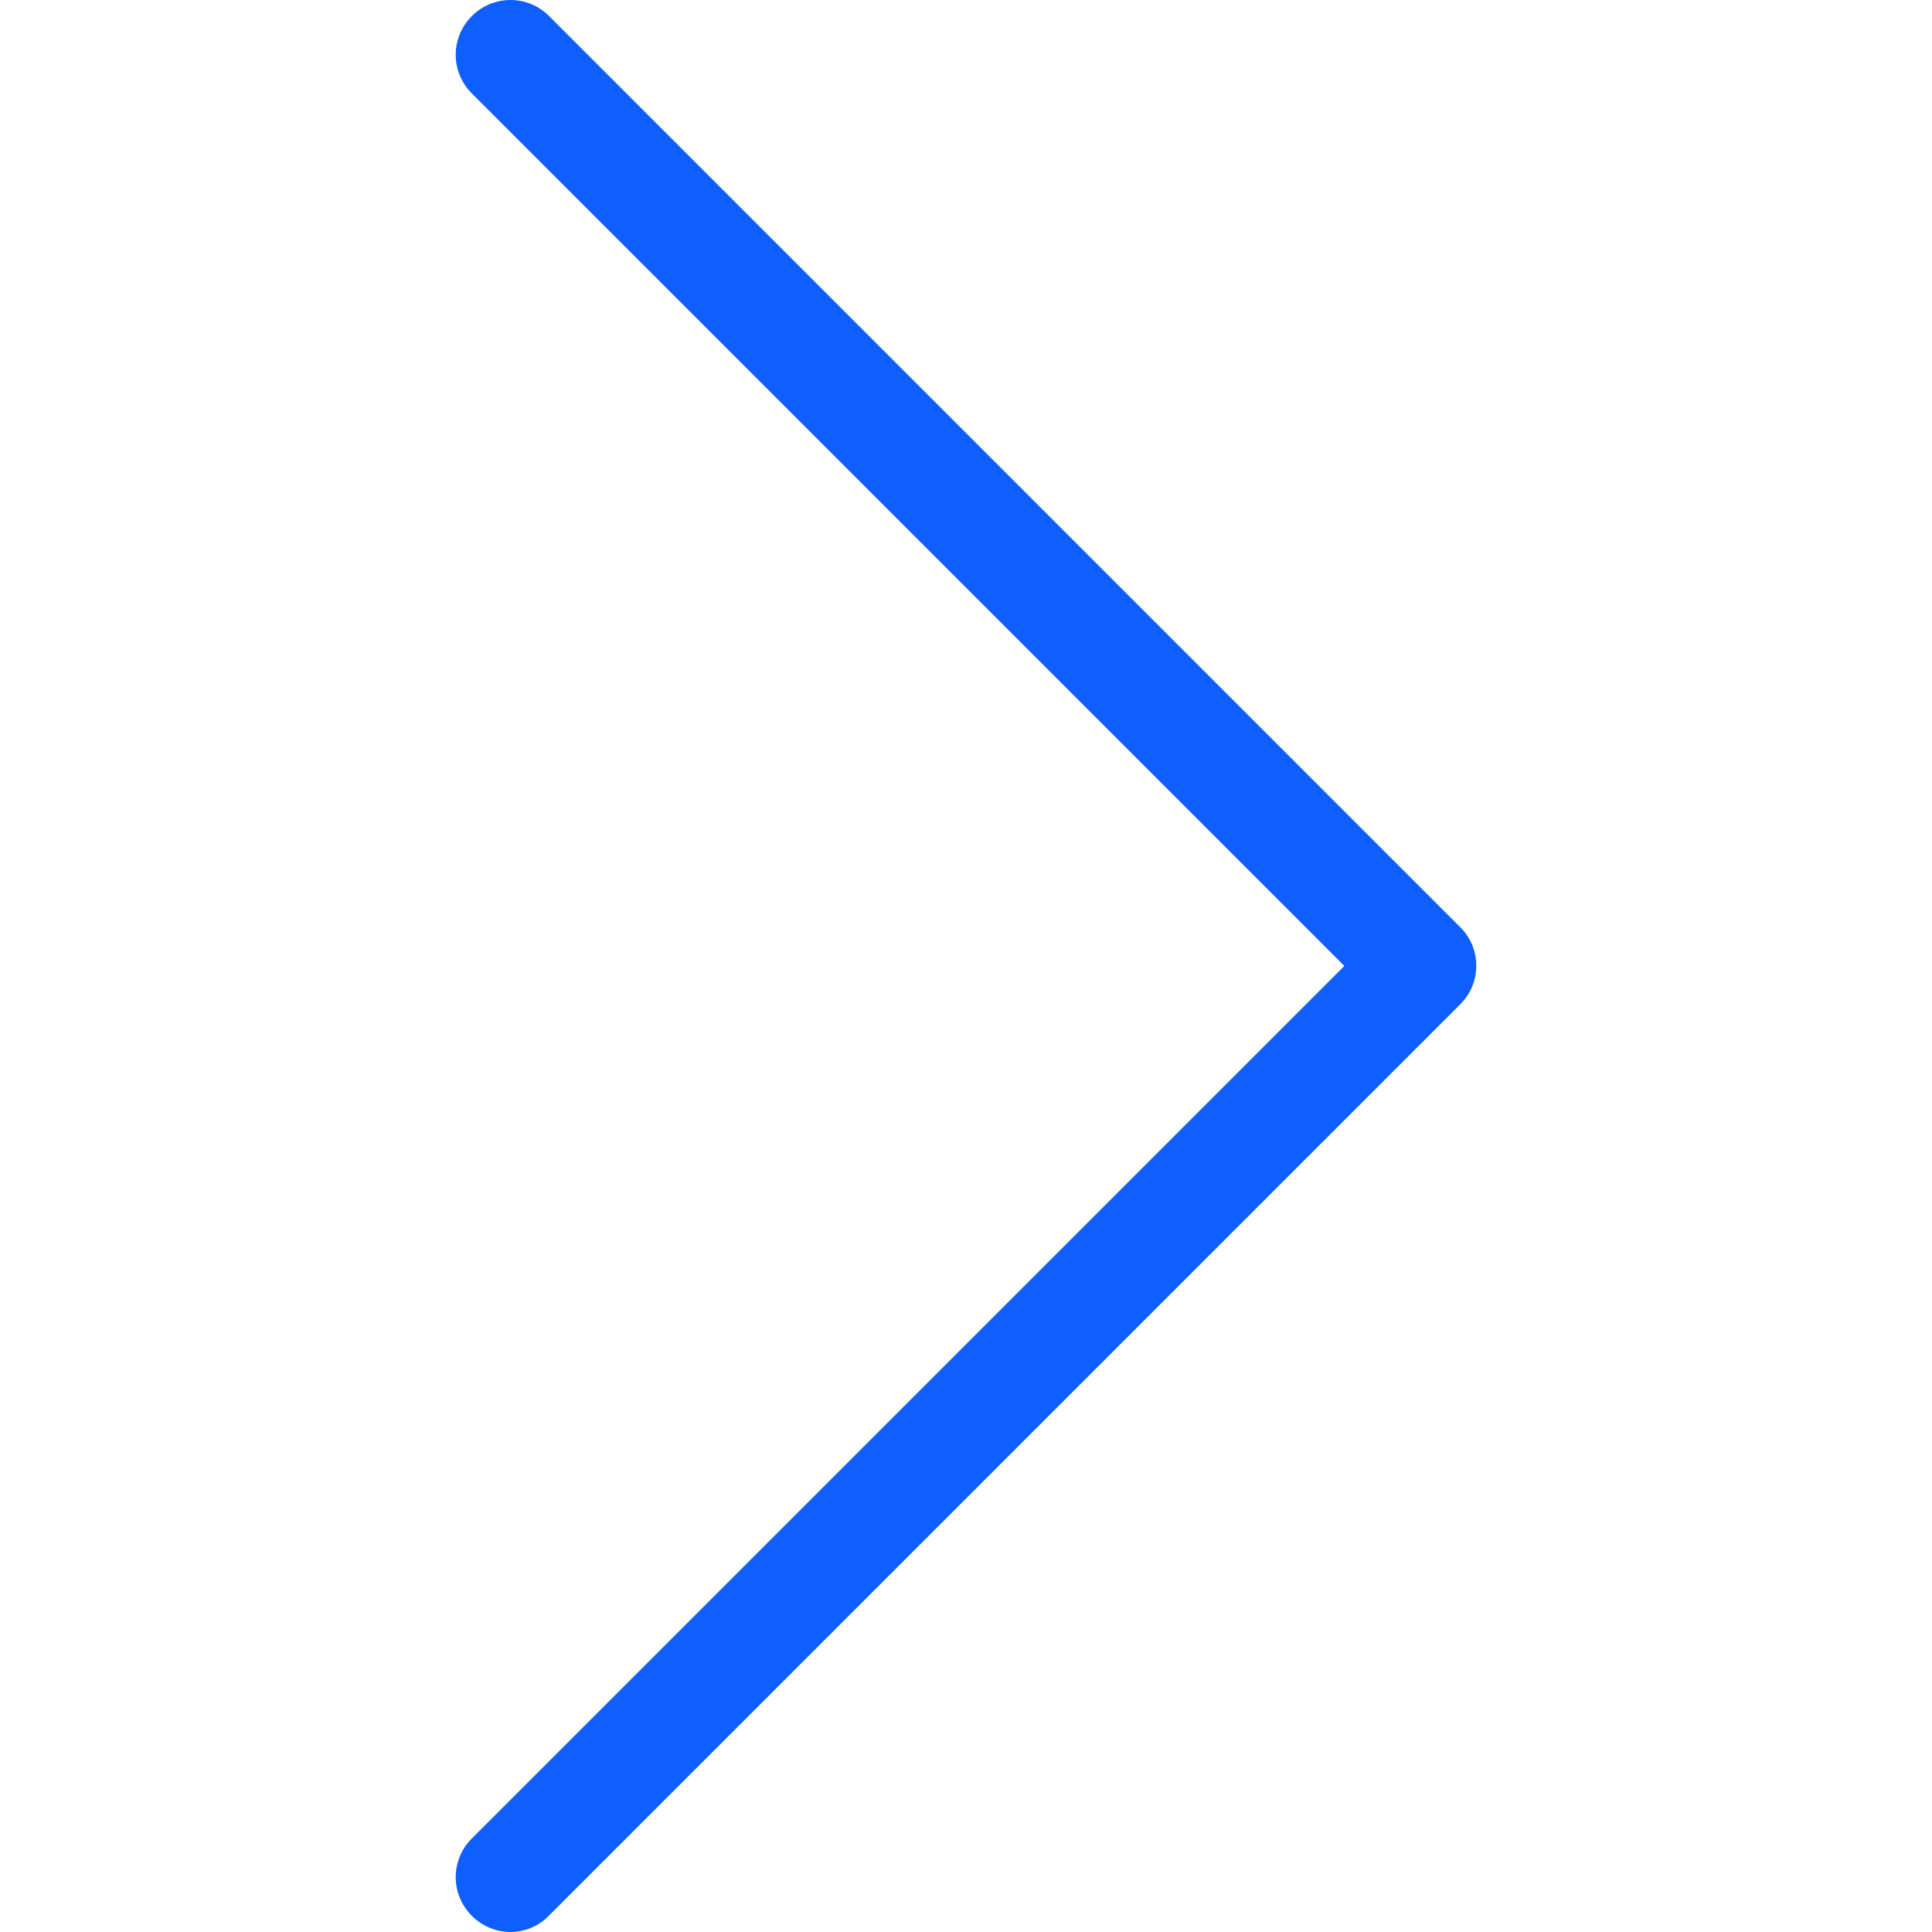
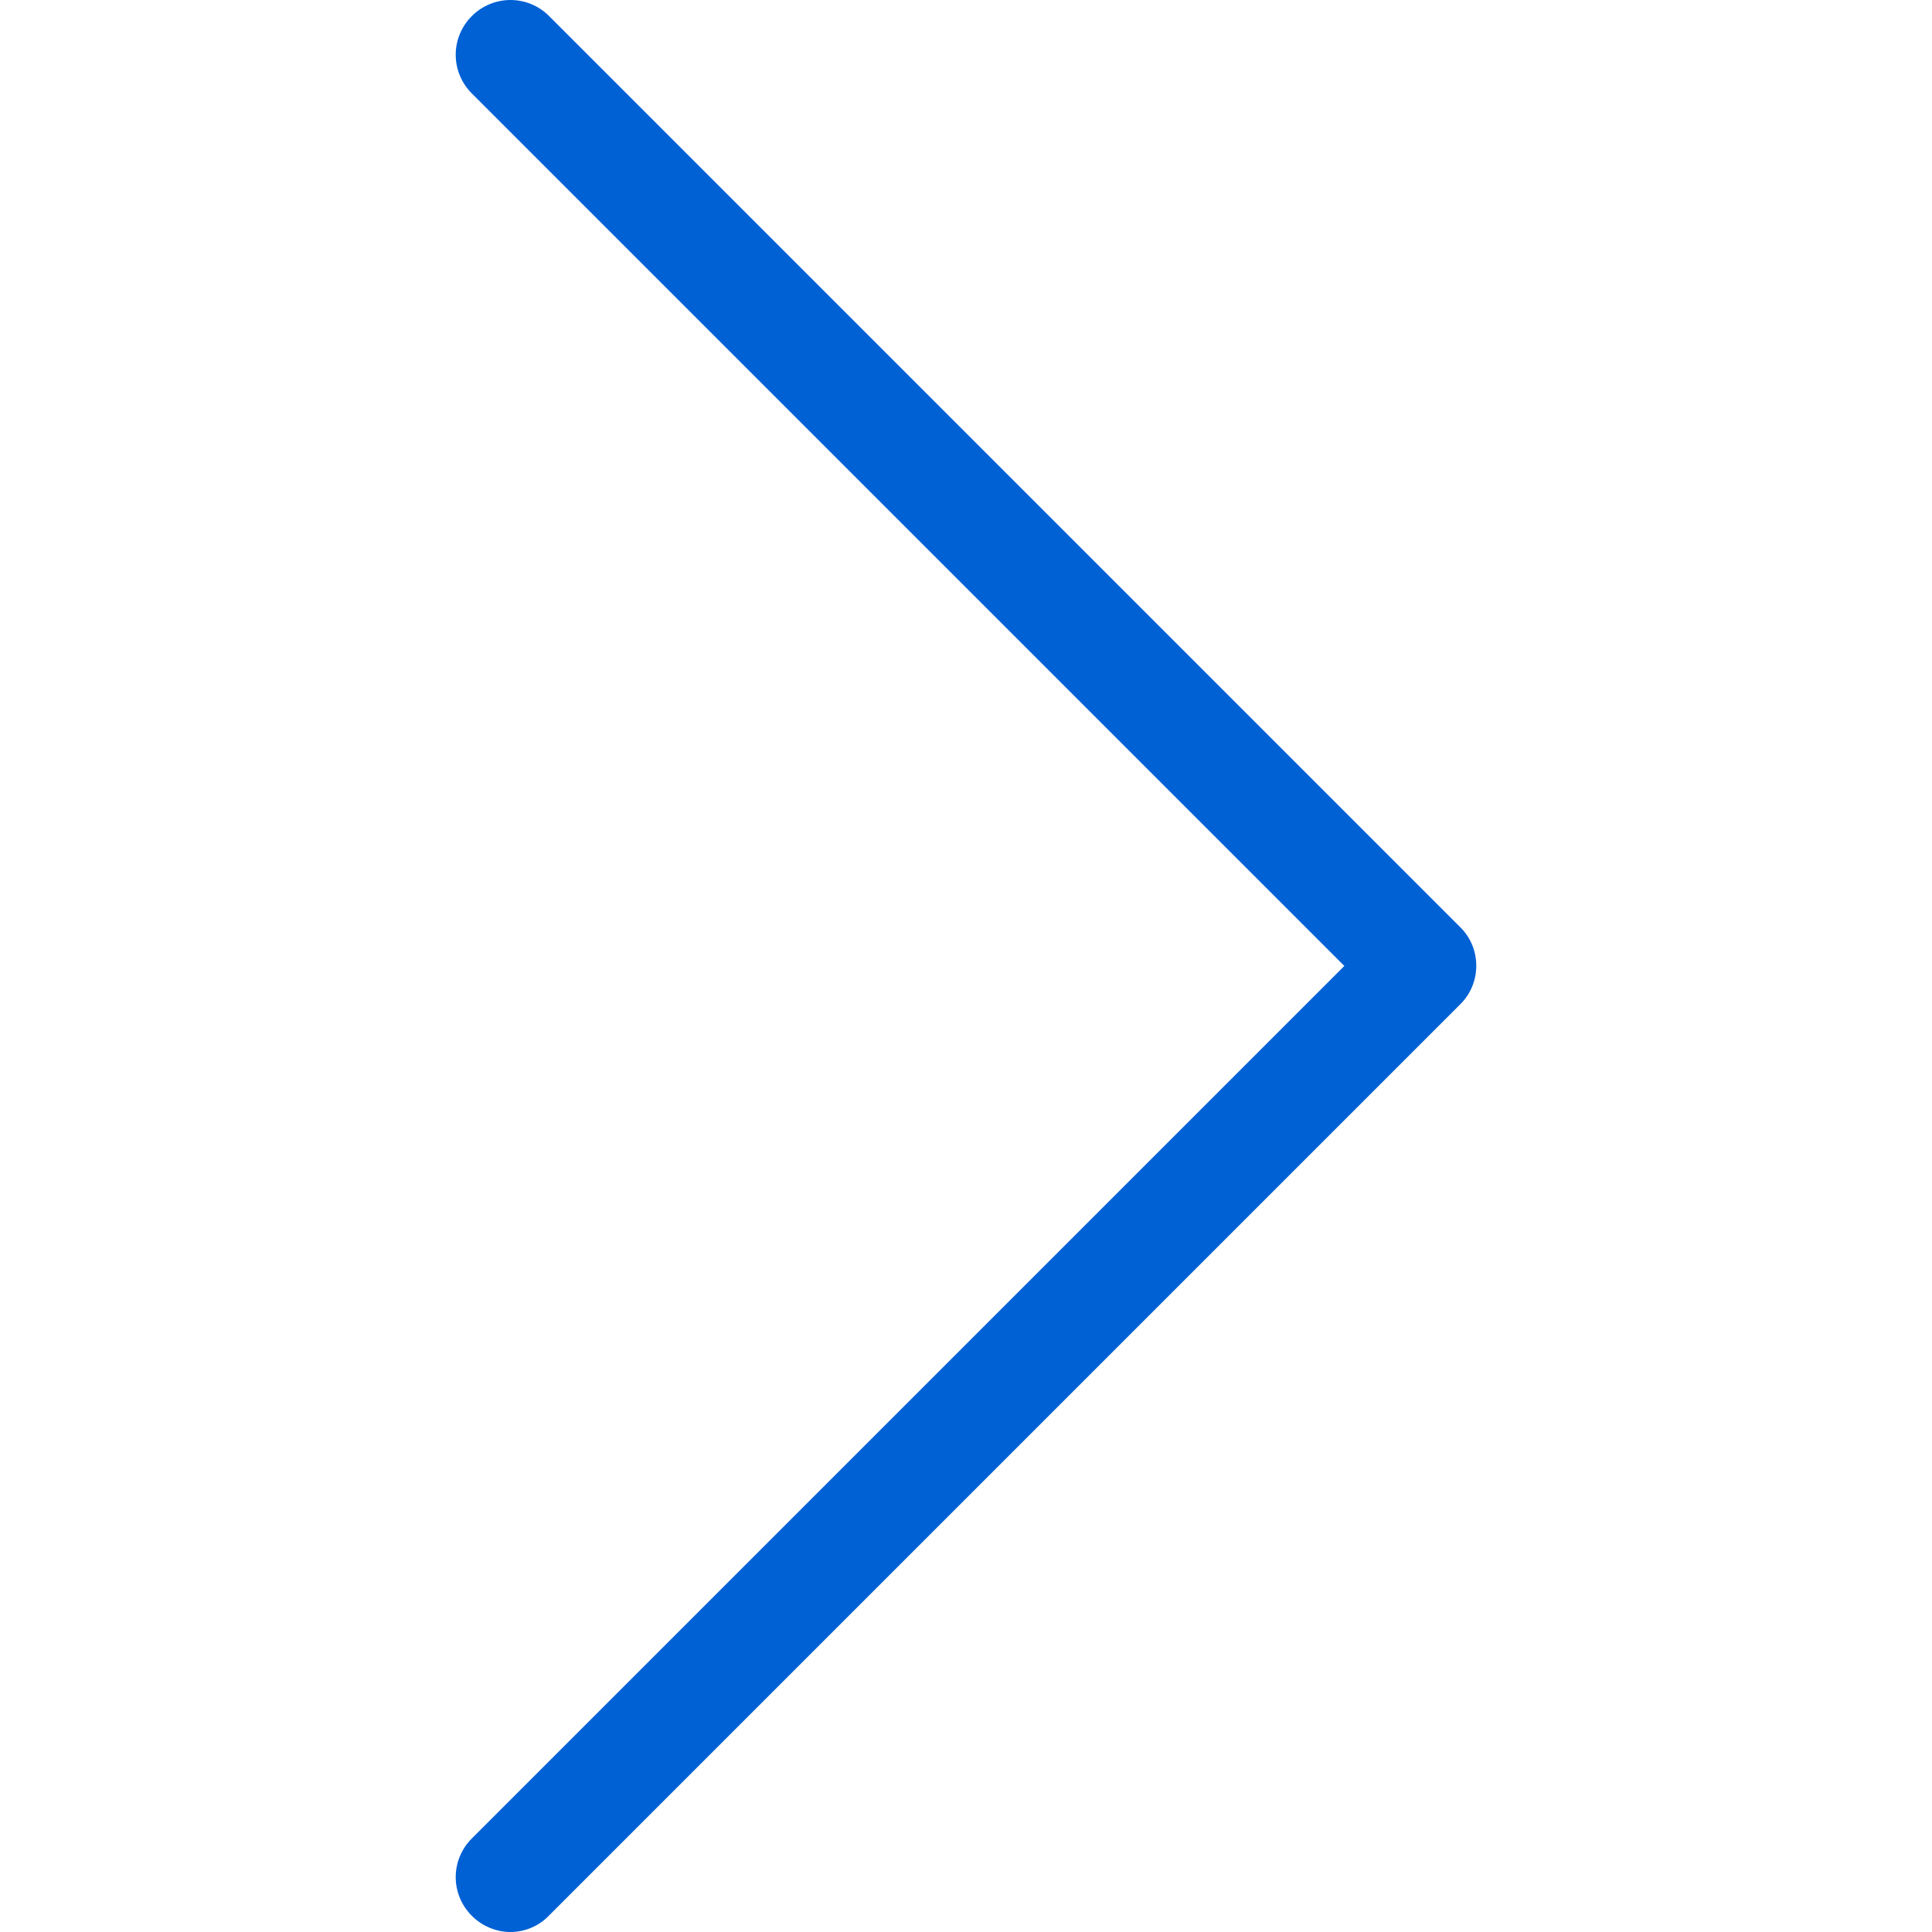
<svg xmlns="http://www.w3.org/2000/svg" version="1.1" id="Capa_1" x="0px" y="0px" viewBox="0 0 477.175 477.175" style="enable-background:new 0 0 477.175 477.175;" xml:space="preserve" width="512px" height="512px">
  <g>
    <g>
-       <path d="M360.731,229.075l-225.1-225.1c-5.3-5.3-13.8-5.3-19.1,0s-5.3,13.8,0,19.1l215.5,215.5l-215.5,215.5   c-5.3,5.3-5.3,13.8,0,19.1c2.6,2.6,6.1,4,9.5,4c3.4,0,6.9-1.3,9.5-4l225.1-225.1C365.931,242.875,365.931,234.275,360.731,229.075z   " data-original="#000000" class="active-path" data-old_color="#000000" fill="#0E5FFE" />
+       <path d="M360.731,229.075l-225.1-225.1c-5.3-5.3-13.8-5.3-19.1,0s-5.3,13.8,0,19.1l215.5,215.5l-215.5,215.5   c-5.3,5.3-5.3,13.8,0,19.1c2.6,2.6,6.1,4,9.5,4c3.4,0,6.9-1.3,9.5-4l225.1-225.1C365.931,242.875,365.931,234.275,360.731,229.075z   " data-original="#000000" class="active-path" data-old_color="#000000" fill="#0061d5" />
    </g>
  </g>
</svg>
